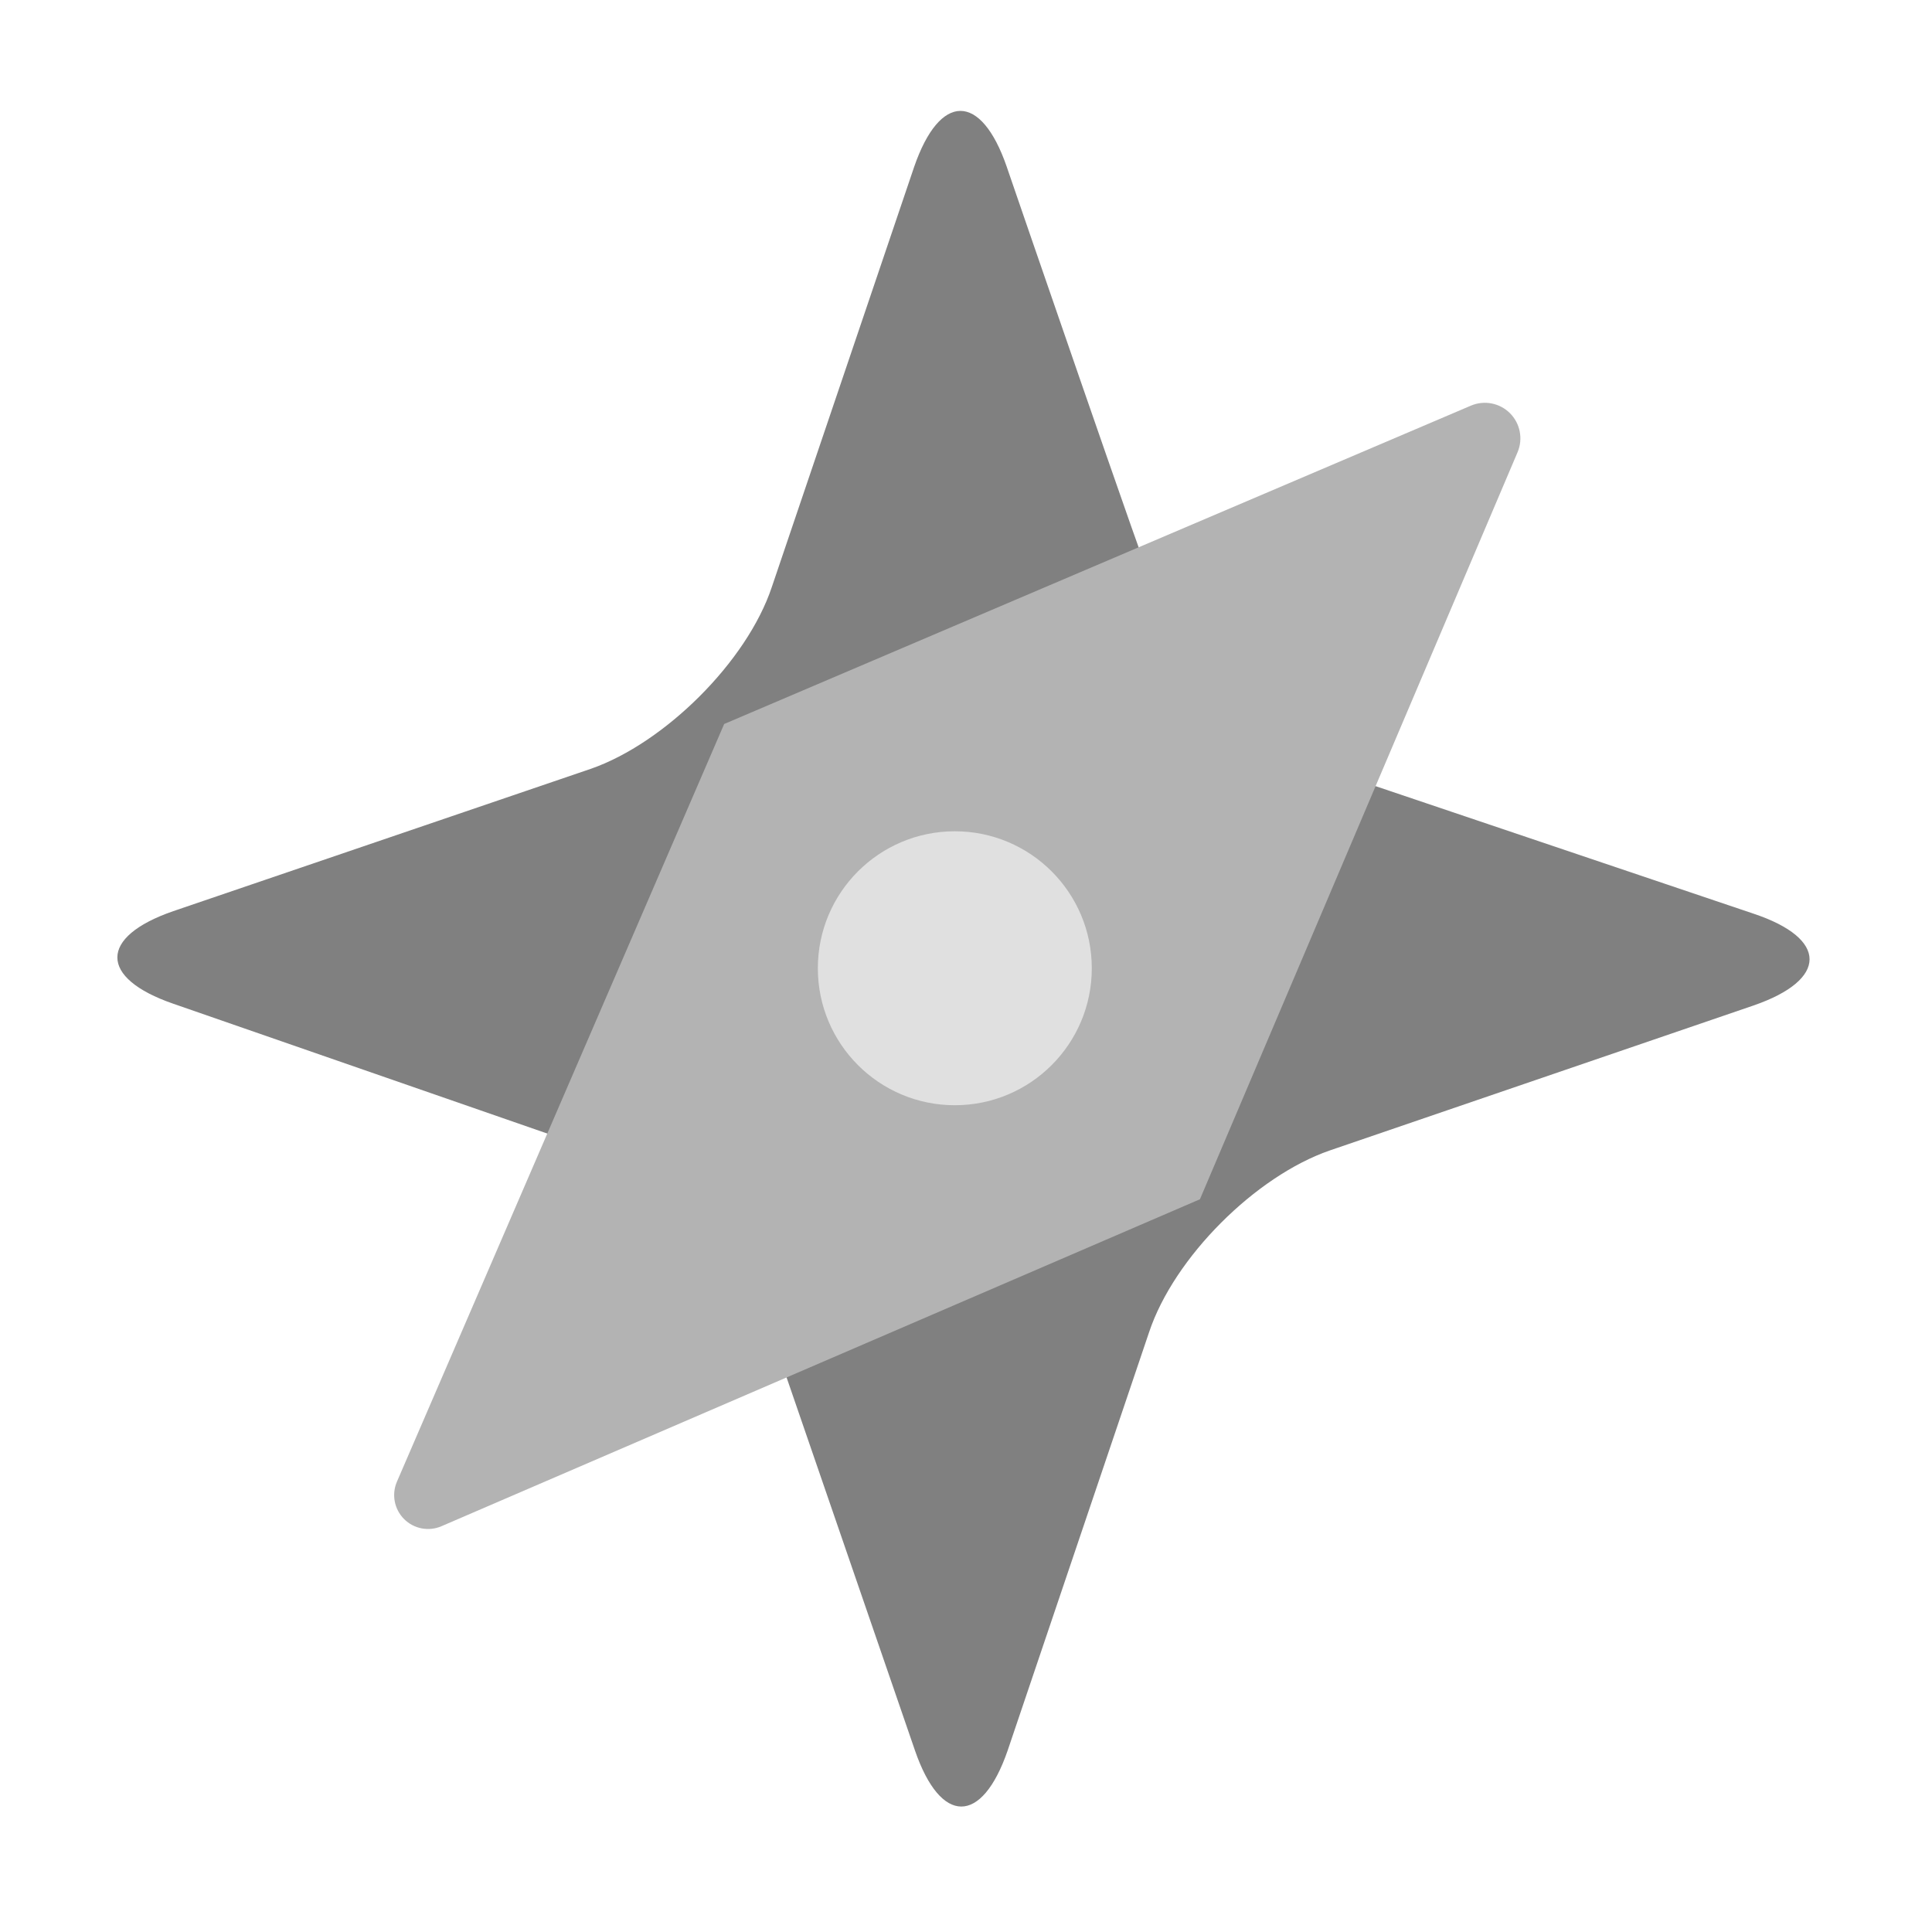
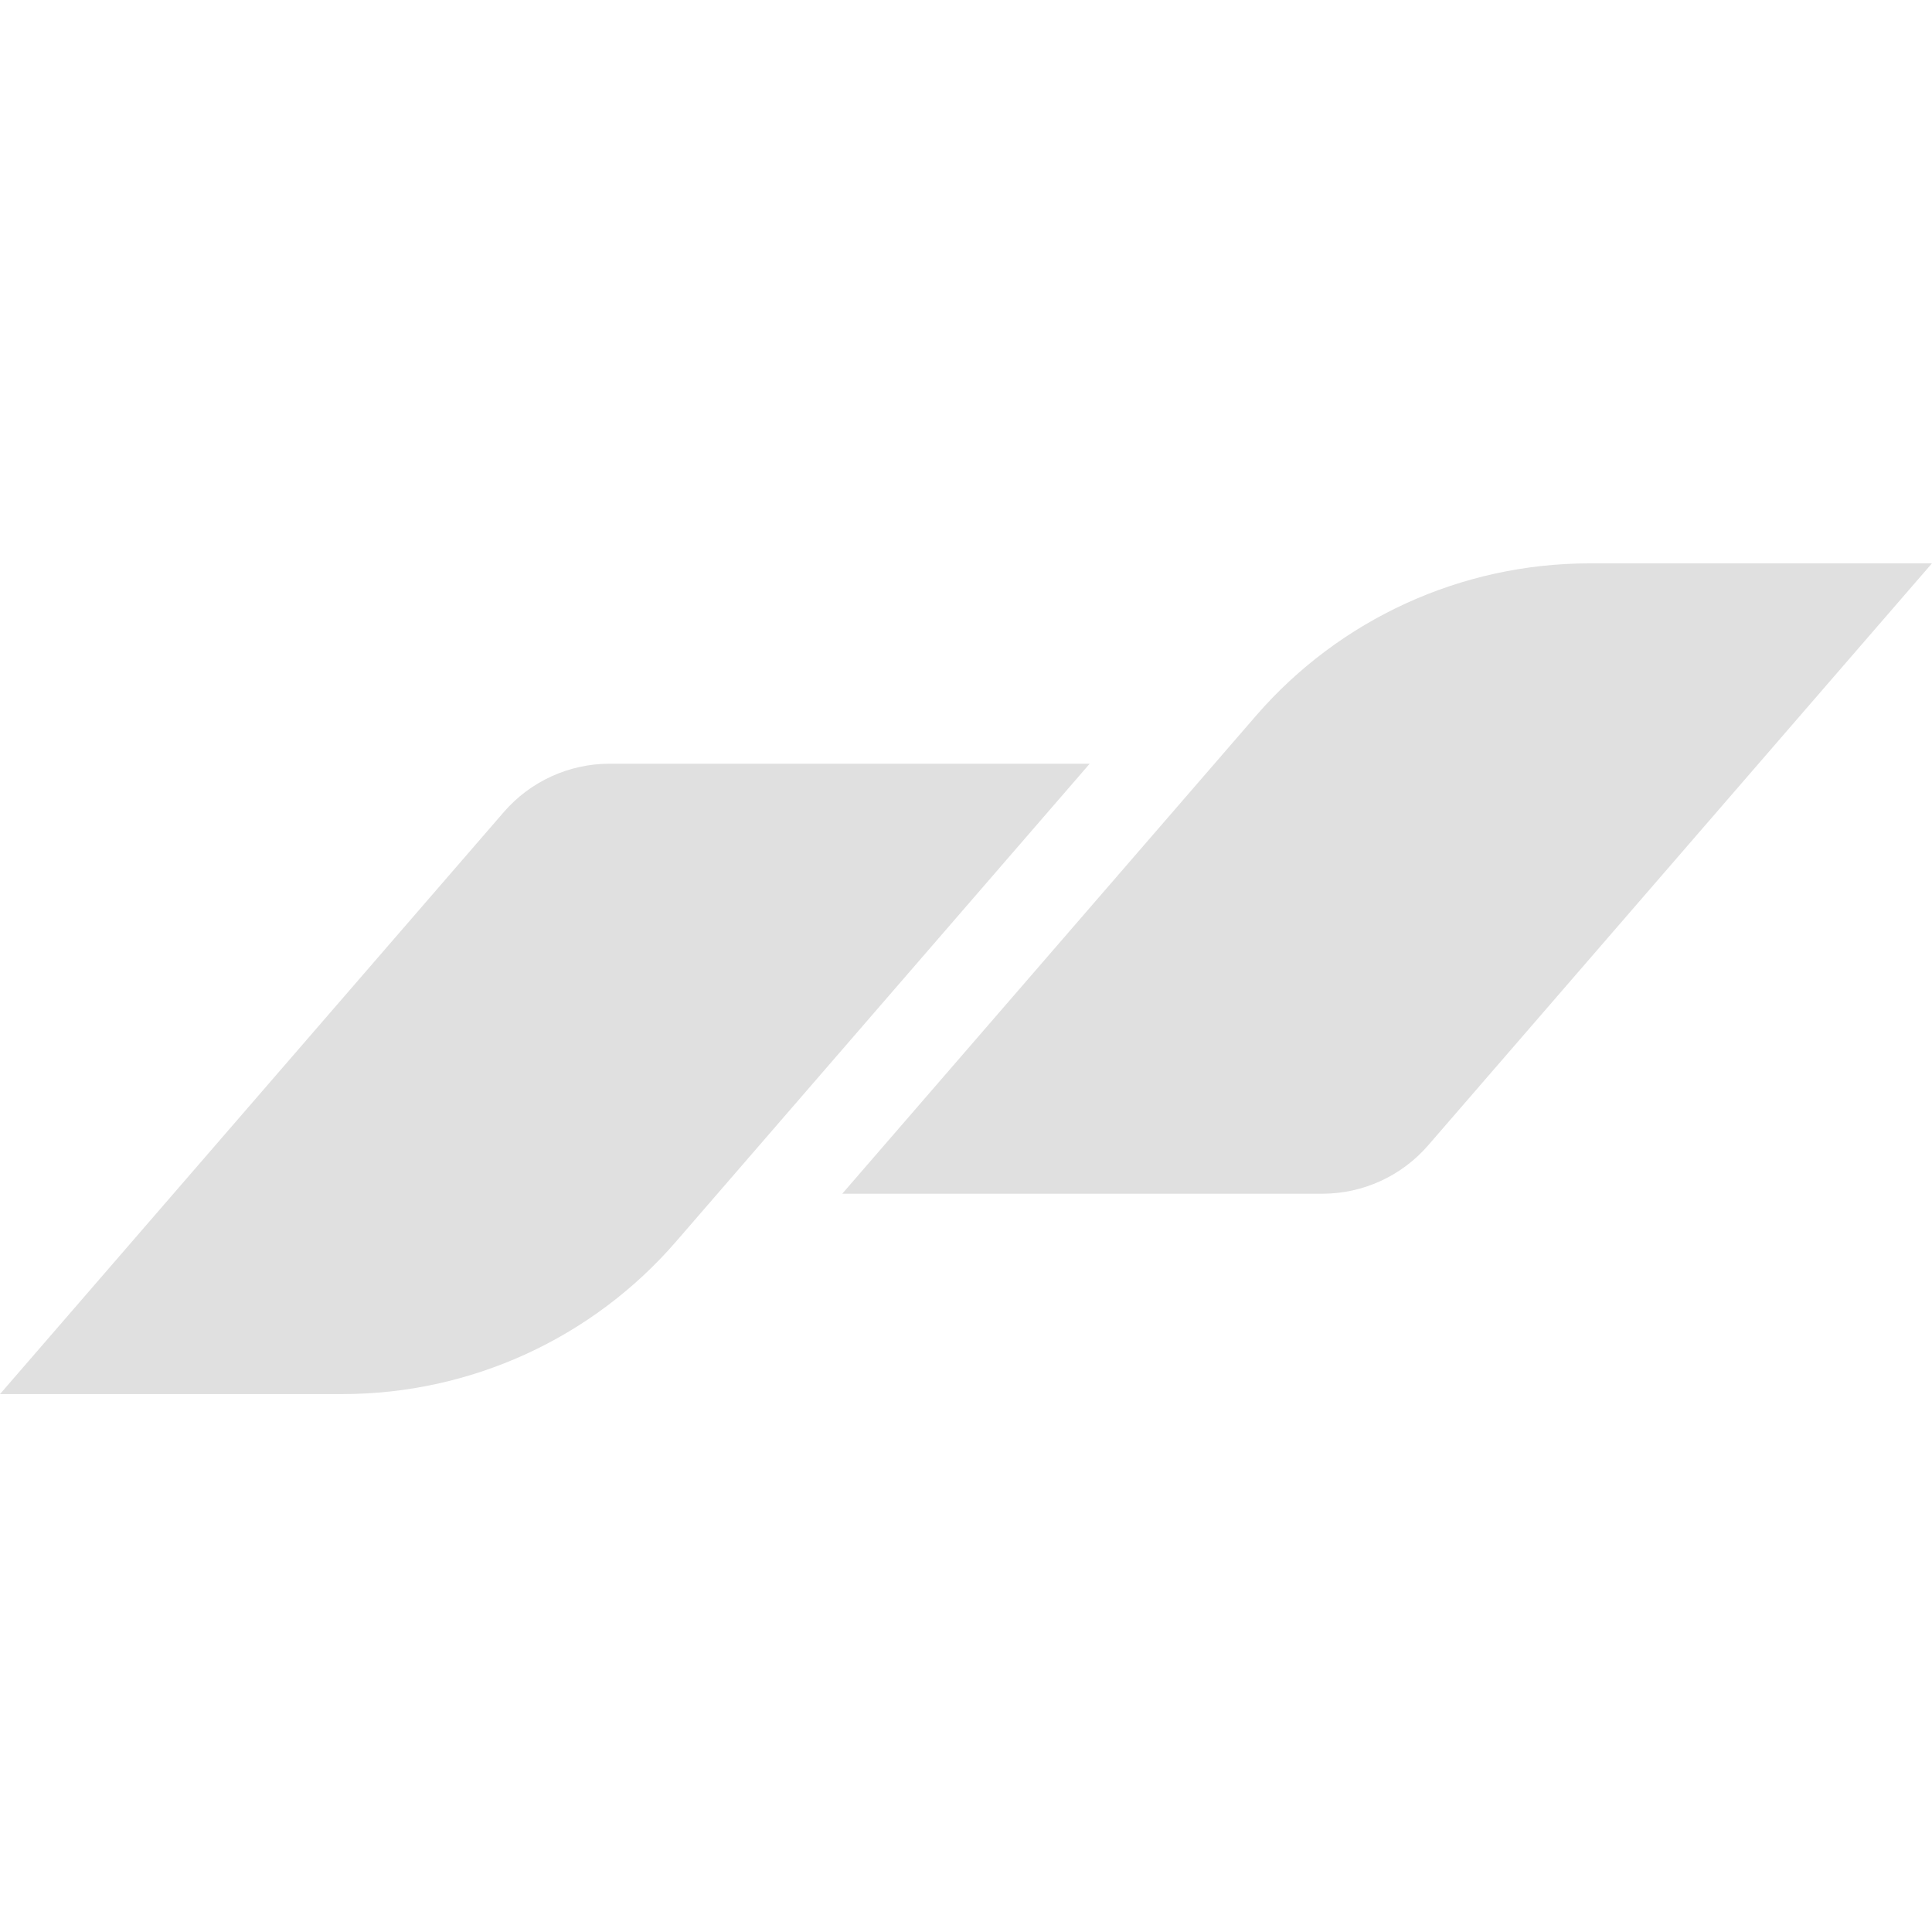
- <svg xmlns="http://www.w3.org/2000/svg" width="1024" height="1024" version="1.1" viewBox="0 0 270.93 270.93" xml:space="preserve">
+ <svg xmlns="http://www.w3.org/2000/svg" xmlns:xlink="http://www.w3.org/1999/xlink" width="512" height="512" version="1.1" viewBox="0 0 135.47 135.47" xml:space="preserve">
  <defs>
-     <linearGradient id="linearGradient6" x1="576.1" x2="2041.3" y1="1316.2" y2="1316.2" gradientUnits="userSpaceOnUse">
-       <stop stop-color="#b3b3b3" offset="0" />
-     </linearGradient>
-     <linearGradient id="linearGradient7" x1="215.98" x2="2417.5" y1="1306.9" y2="1306.9" gradientUnits="userSpaceOnUse">
-       <stop stop-color="#808080" offset="0" />
-     </linearGradient>
-     <linearGradient id="linearGradient8" x1="1127.3" x2="1483.7" y1="1319.3" y2="1319.3" gradientUnits="userSpaceOnUse">
+     <linearGradient id="swatch2">
      <stop stop-color="#e0e0e0" offset="0" />
    </linearGradient>
+     <linearGradient id="linearGradient8" x1="15.375" x2="59.575" y1="97.751" y2="53.551" gradientUnits="userSpaceOnUse" xlink:href="#swatch2" />
+     <linearGradient id="linearGradient9" x1="50.838" x2="12.006" y1="53.551" y2="97.751" gradientUnits="userSpaceOnUse" xlink:href="#swatch2" />
  </defs>
-   <path transform="matrix(.10779 0 0 .10779 -6.8234 -6.4263)" d="m1373.1 276.68c-33.466-97.049-87.013-97.049-120.49 0l-185.18 546.63c-32.347 97.056-139.44 203.03-235.38 236.5l-543.28 185.18c-97.049 33.466-97.049 87.013 0 120.48l539.93 187.41c97.056 33.466 203.03 140.56 236.5 236.5l188.52 547.74c33.466 97.049 87.013 97.049 120.48 0l184.07-544.39c32.347-97.056 138.33-203.03 235.38-236.5l551.08-188.53c97.049-33.466 97.049-87.013 0-119.36l-542.16-182.95c-97.056-32.354-203.03-138.33-236.5-235.38-3.35-1.112-192.99-553.31-192.99-553.31z" fill="url(#linearGradient7)" stroke-width="2.784" />
-   <path transform="matrix(.10779 0 0 .10779 -6.8234 -6.4263)" d="m637.63 2045.2 986.77-425.37 413.21-971.83a46.247 46.247 44.973 0 0-60.696-60.638l-971.47 414.16-425.73 985.72a44.084 44.084 45.02 0 0 57.921 57.961z" fill="url(#linearGradient6)" stroke-width="2.785" />
-   <path transform="matrix(.10779 0 0 .10779 -6.8234 -6.4263)" d="m1305.5 1319.3m-178.2 0a178.2 178.2 0 1 0 356.41 0 178.2 178.2 0 1 0-356.41 0z" fill="url(#linearGradient8)" stroke-width="2.784" />
+   <path d="m42.743 53.551h33.665l-29.01 33.513a30.931 30.931 155.44 0 1-23.386 10.687h-24.011l35.327-40.811a9.808 9.808 155.44 0 1 7.415-3.389z" fill="url(#linearGradient8)" />
+   <path transform="rotate(180 67.733 68.627)" d="m42.743 53.551h33.665l-29.01 33.513a30.931 30.931 155.44 0 1-23.386 10.687h-24.011l35.327-40.811a9.808 9.808 155.44 0 1 7.415-3.389z" fill="url(#linearGradient9)" stroke-width=".632" />
</svg>
